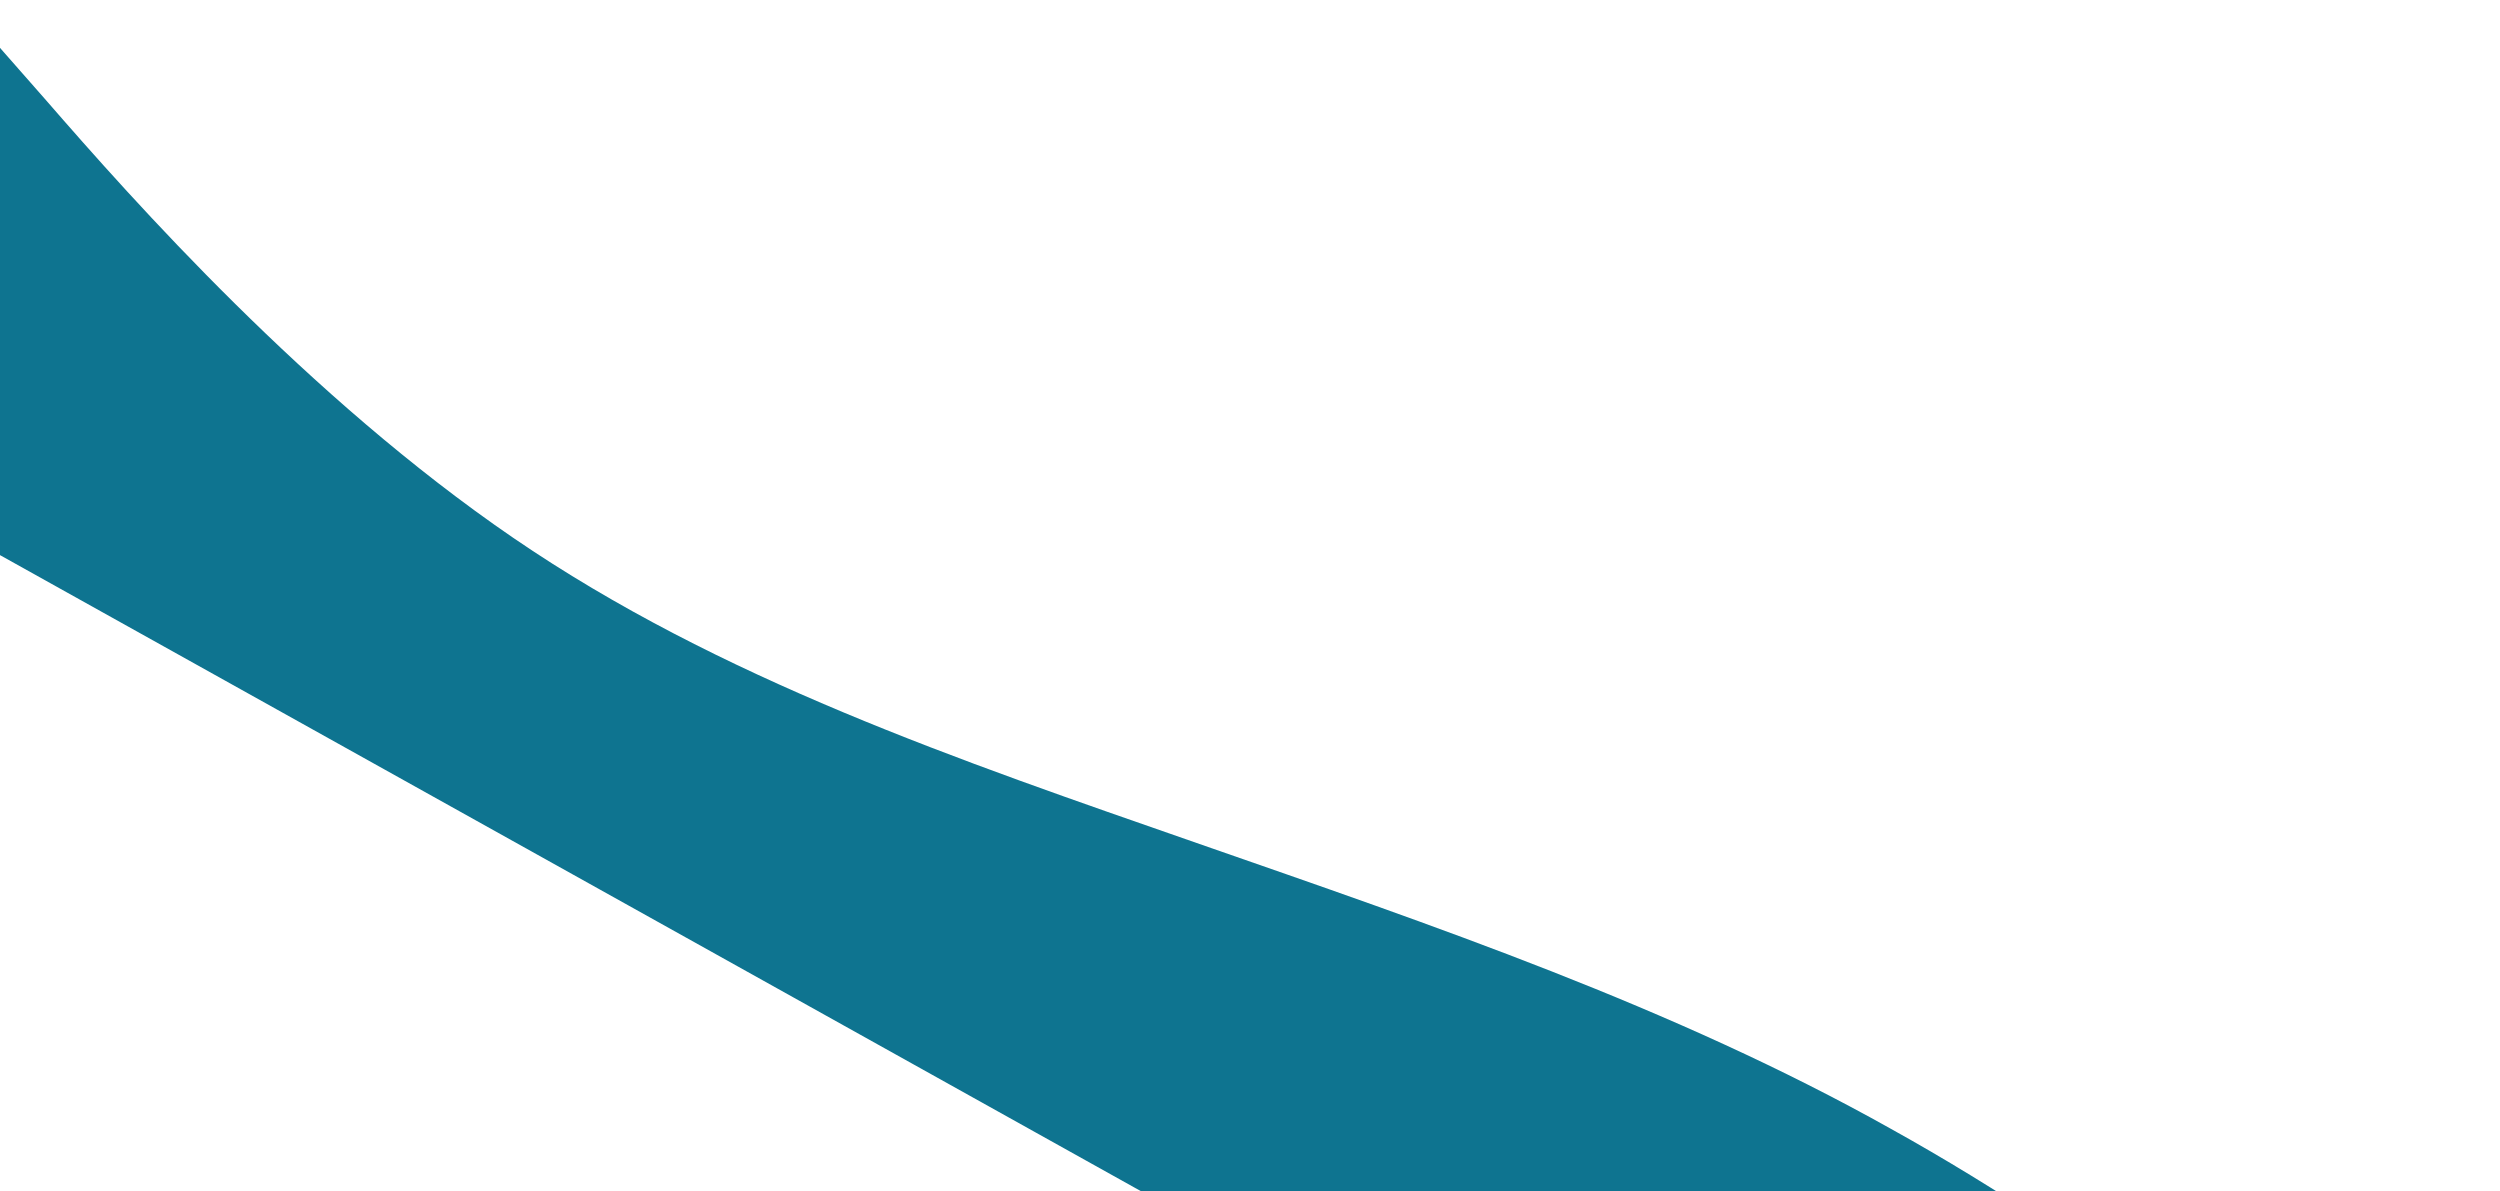
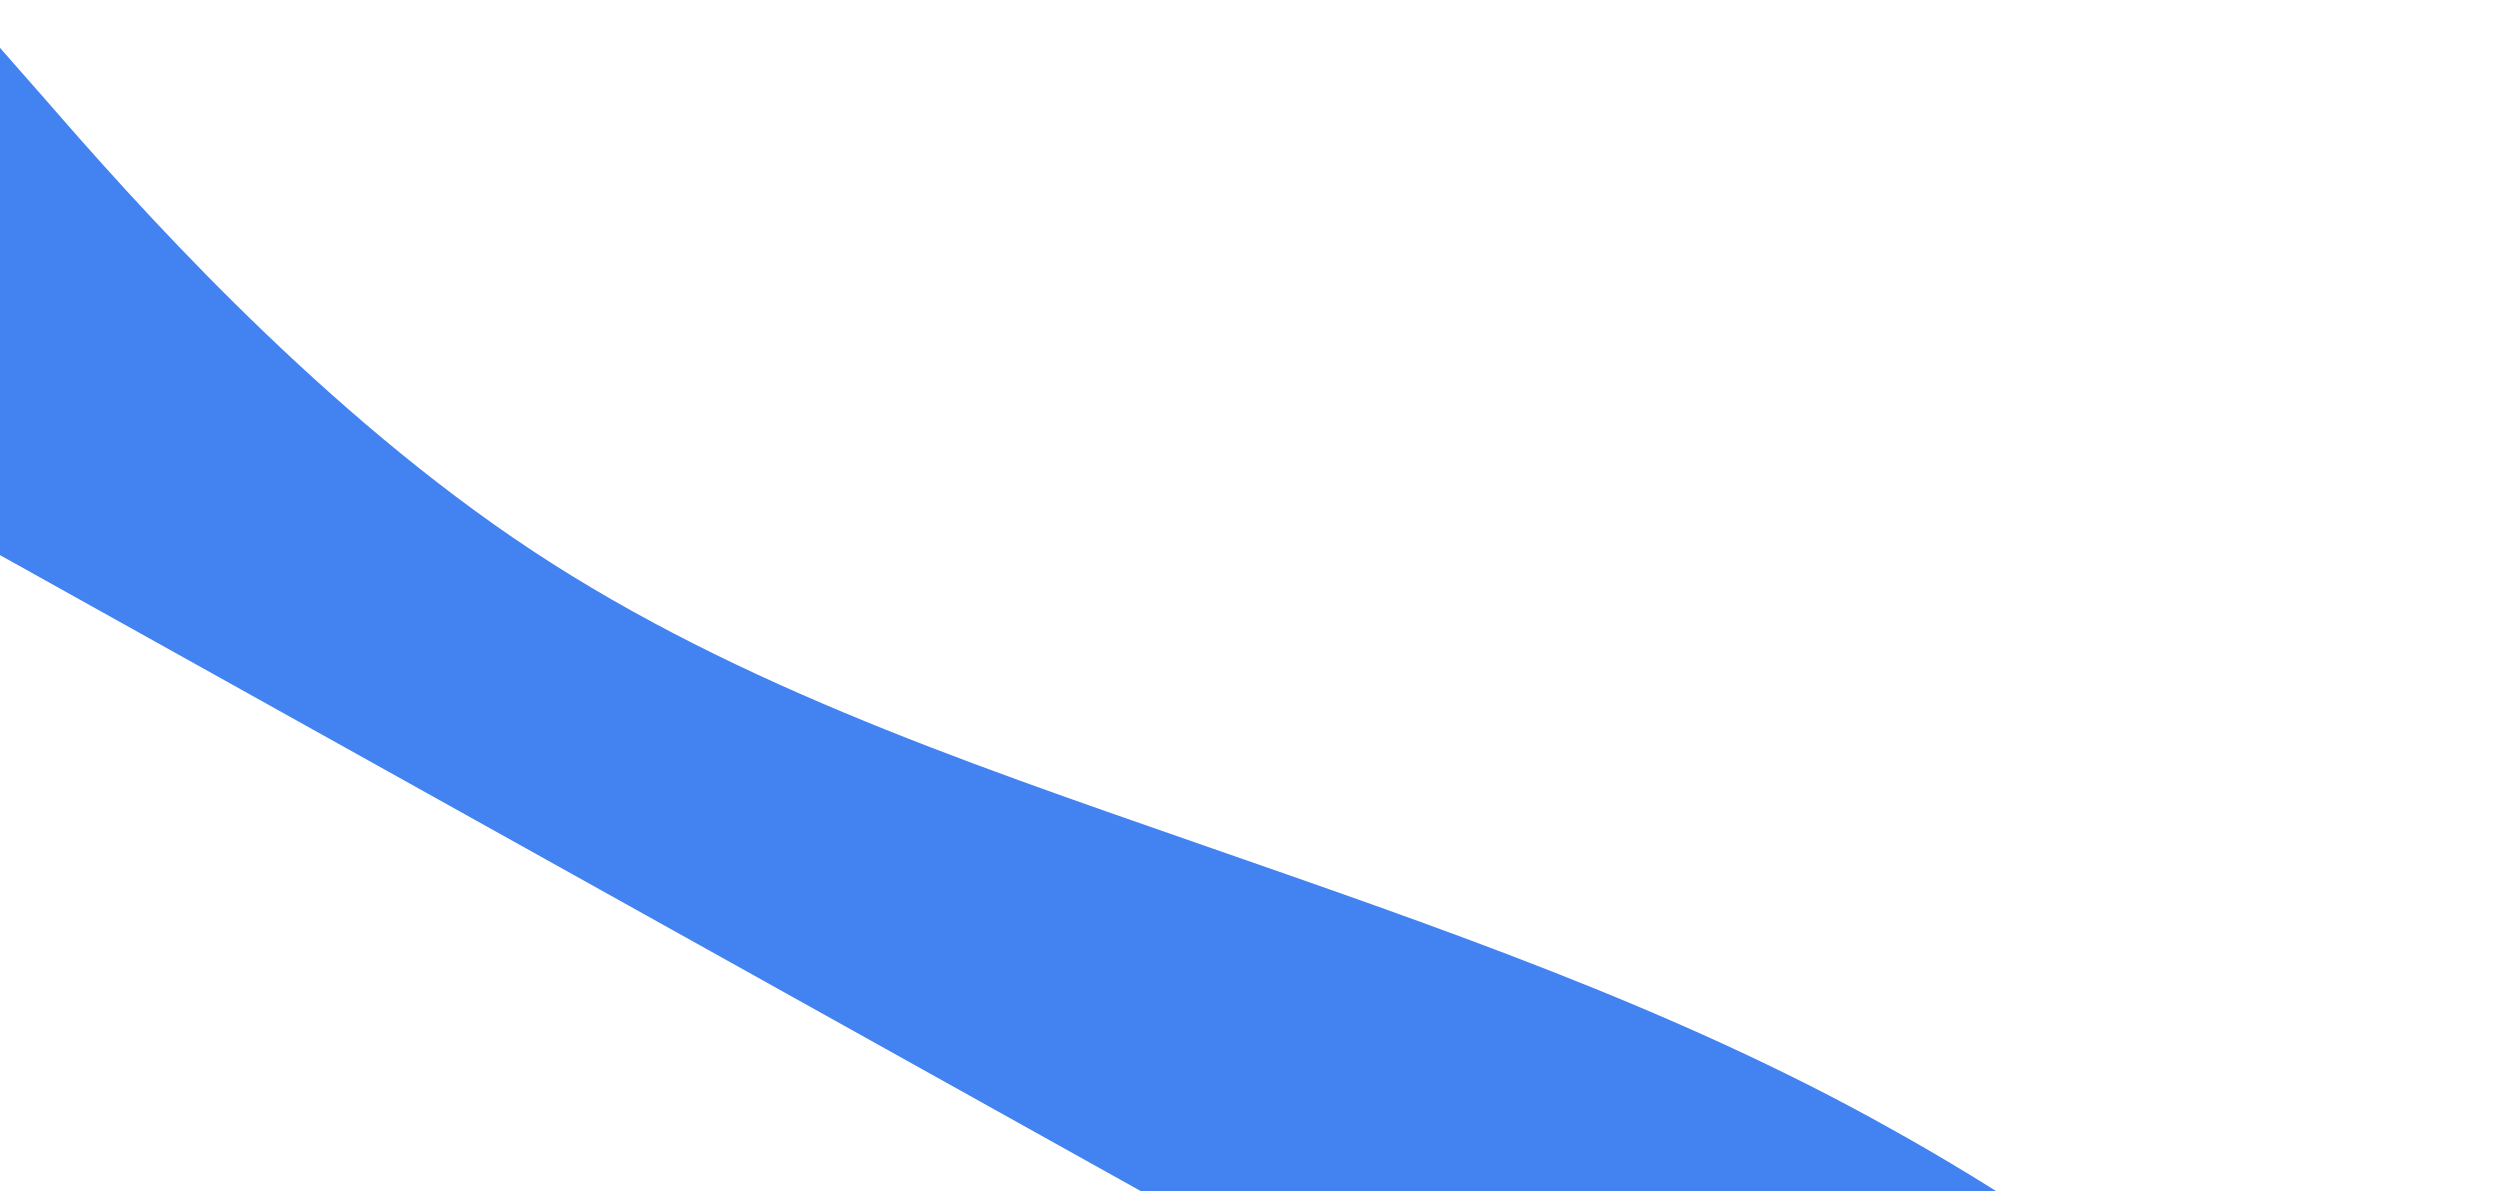
<svg xmlns="http://www.w3.org/2000/svg" width="1191" height="567" viewBox="0 0 1191 567" fill="none">
-   <path d="M-19.429 0.697L22.028 47.859C63.293 95.366 146.494 189.173 244.583 256.276C342.672 323.379 456.609 362.055 570.065 401.592C683.521 441.129 797.457 479.805 900.685 537.691C1004.2 595.06 1097.01 671.639 1143.75 709.325L1190.29 747.356L1113.46 885.184L1061.77 856.371C1010.09 827.557 906.714 769.93 803.343 712.303C699.971 654.675 596.6 597.048 493.228 539.421C389.857 481.793 286.486 424.166 183.114 366.539C79.743 308.912 -23.629 251.284 -75.314 222.471L-127 193.657L-19.429 0.697Z" fill="#0e7490" />
+   <path d="M-19.429 0.697L22.028 47.859C63.293 95.366 146.494 189.173 244.583 256.276C342.672 323.379 456.609 362.055 570.065 401.592C683.521 441.129 797.457 479.805 900.685 537.691C1004.2 595.06 1097.01 671.639 1143.75 709.325L1190.29 747.356L1113.46 885.184L1061.77 856.371C1010.09 827.557 906.714 769.93 803.343 712.303C699.971 654.675 596.6 597.048 493.228 539.421C389.857 481.793 286.486 424.166 183.114 366.539C79.743 308.912 -23.629 251.284 -75.314 222.471L-127 193.657L-19.429 0.697Z" fill="#4282F1" />
</svg>
